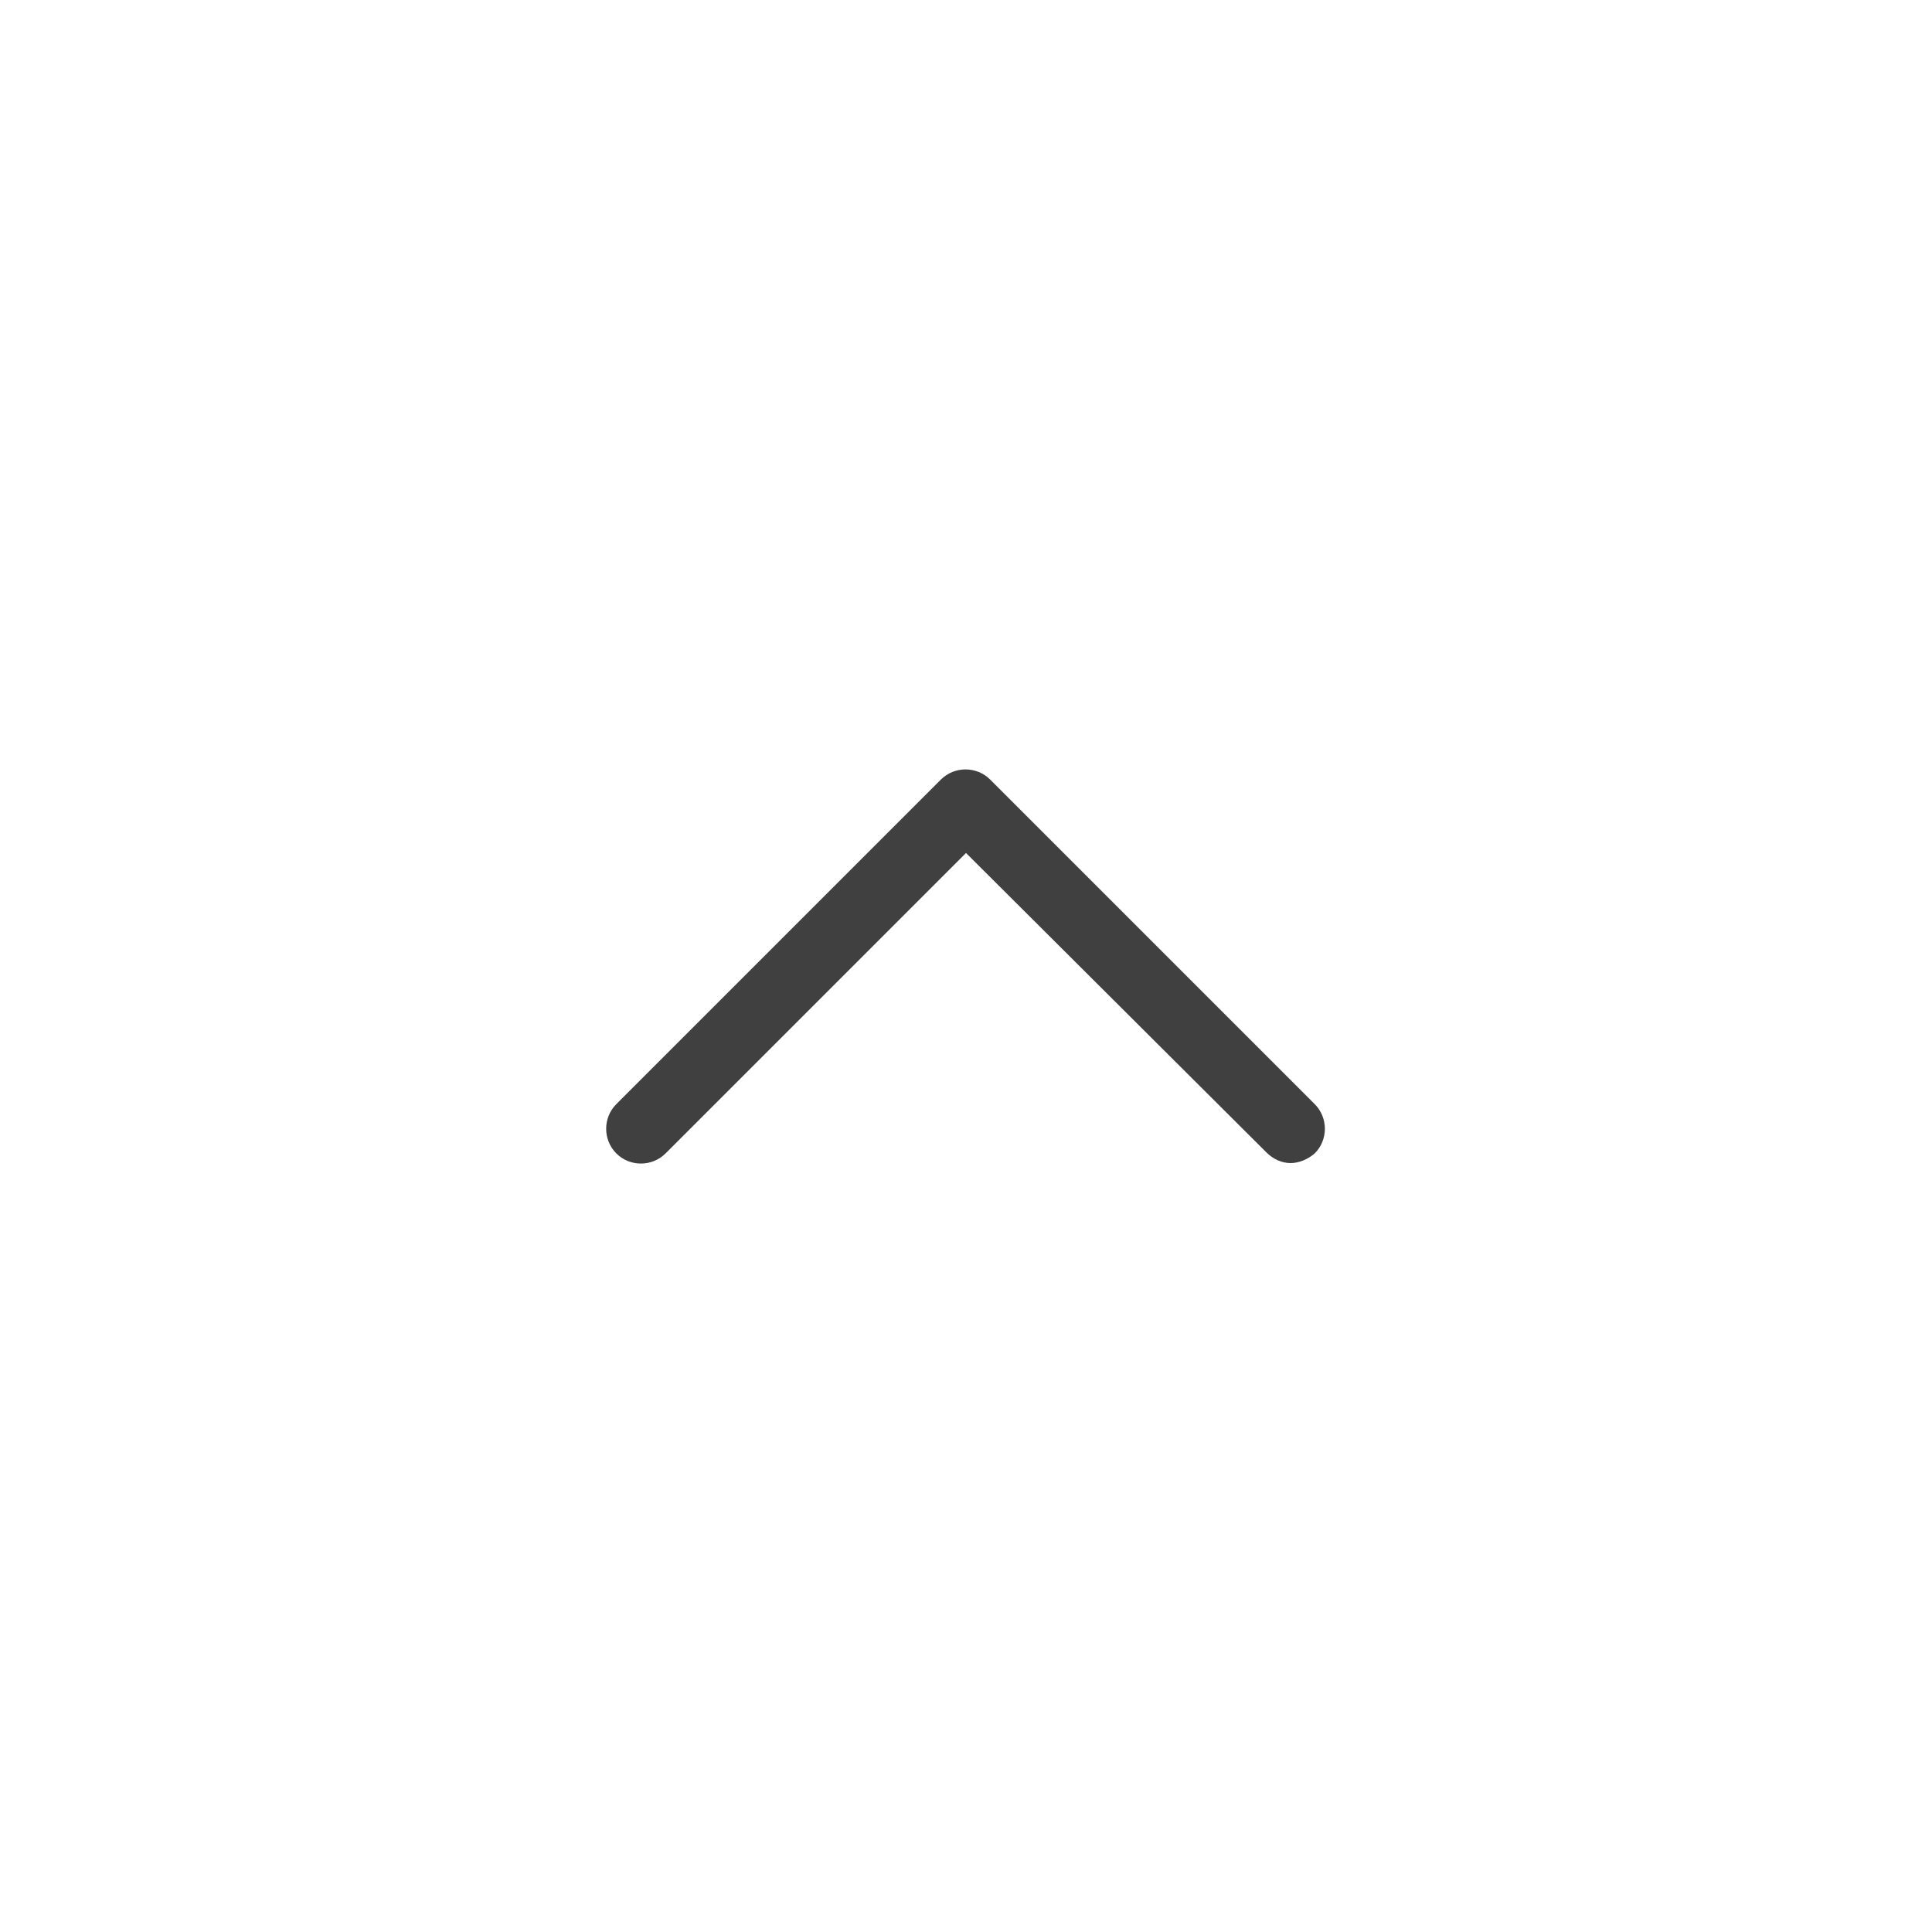
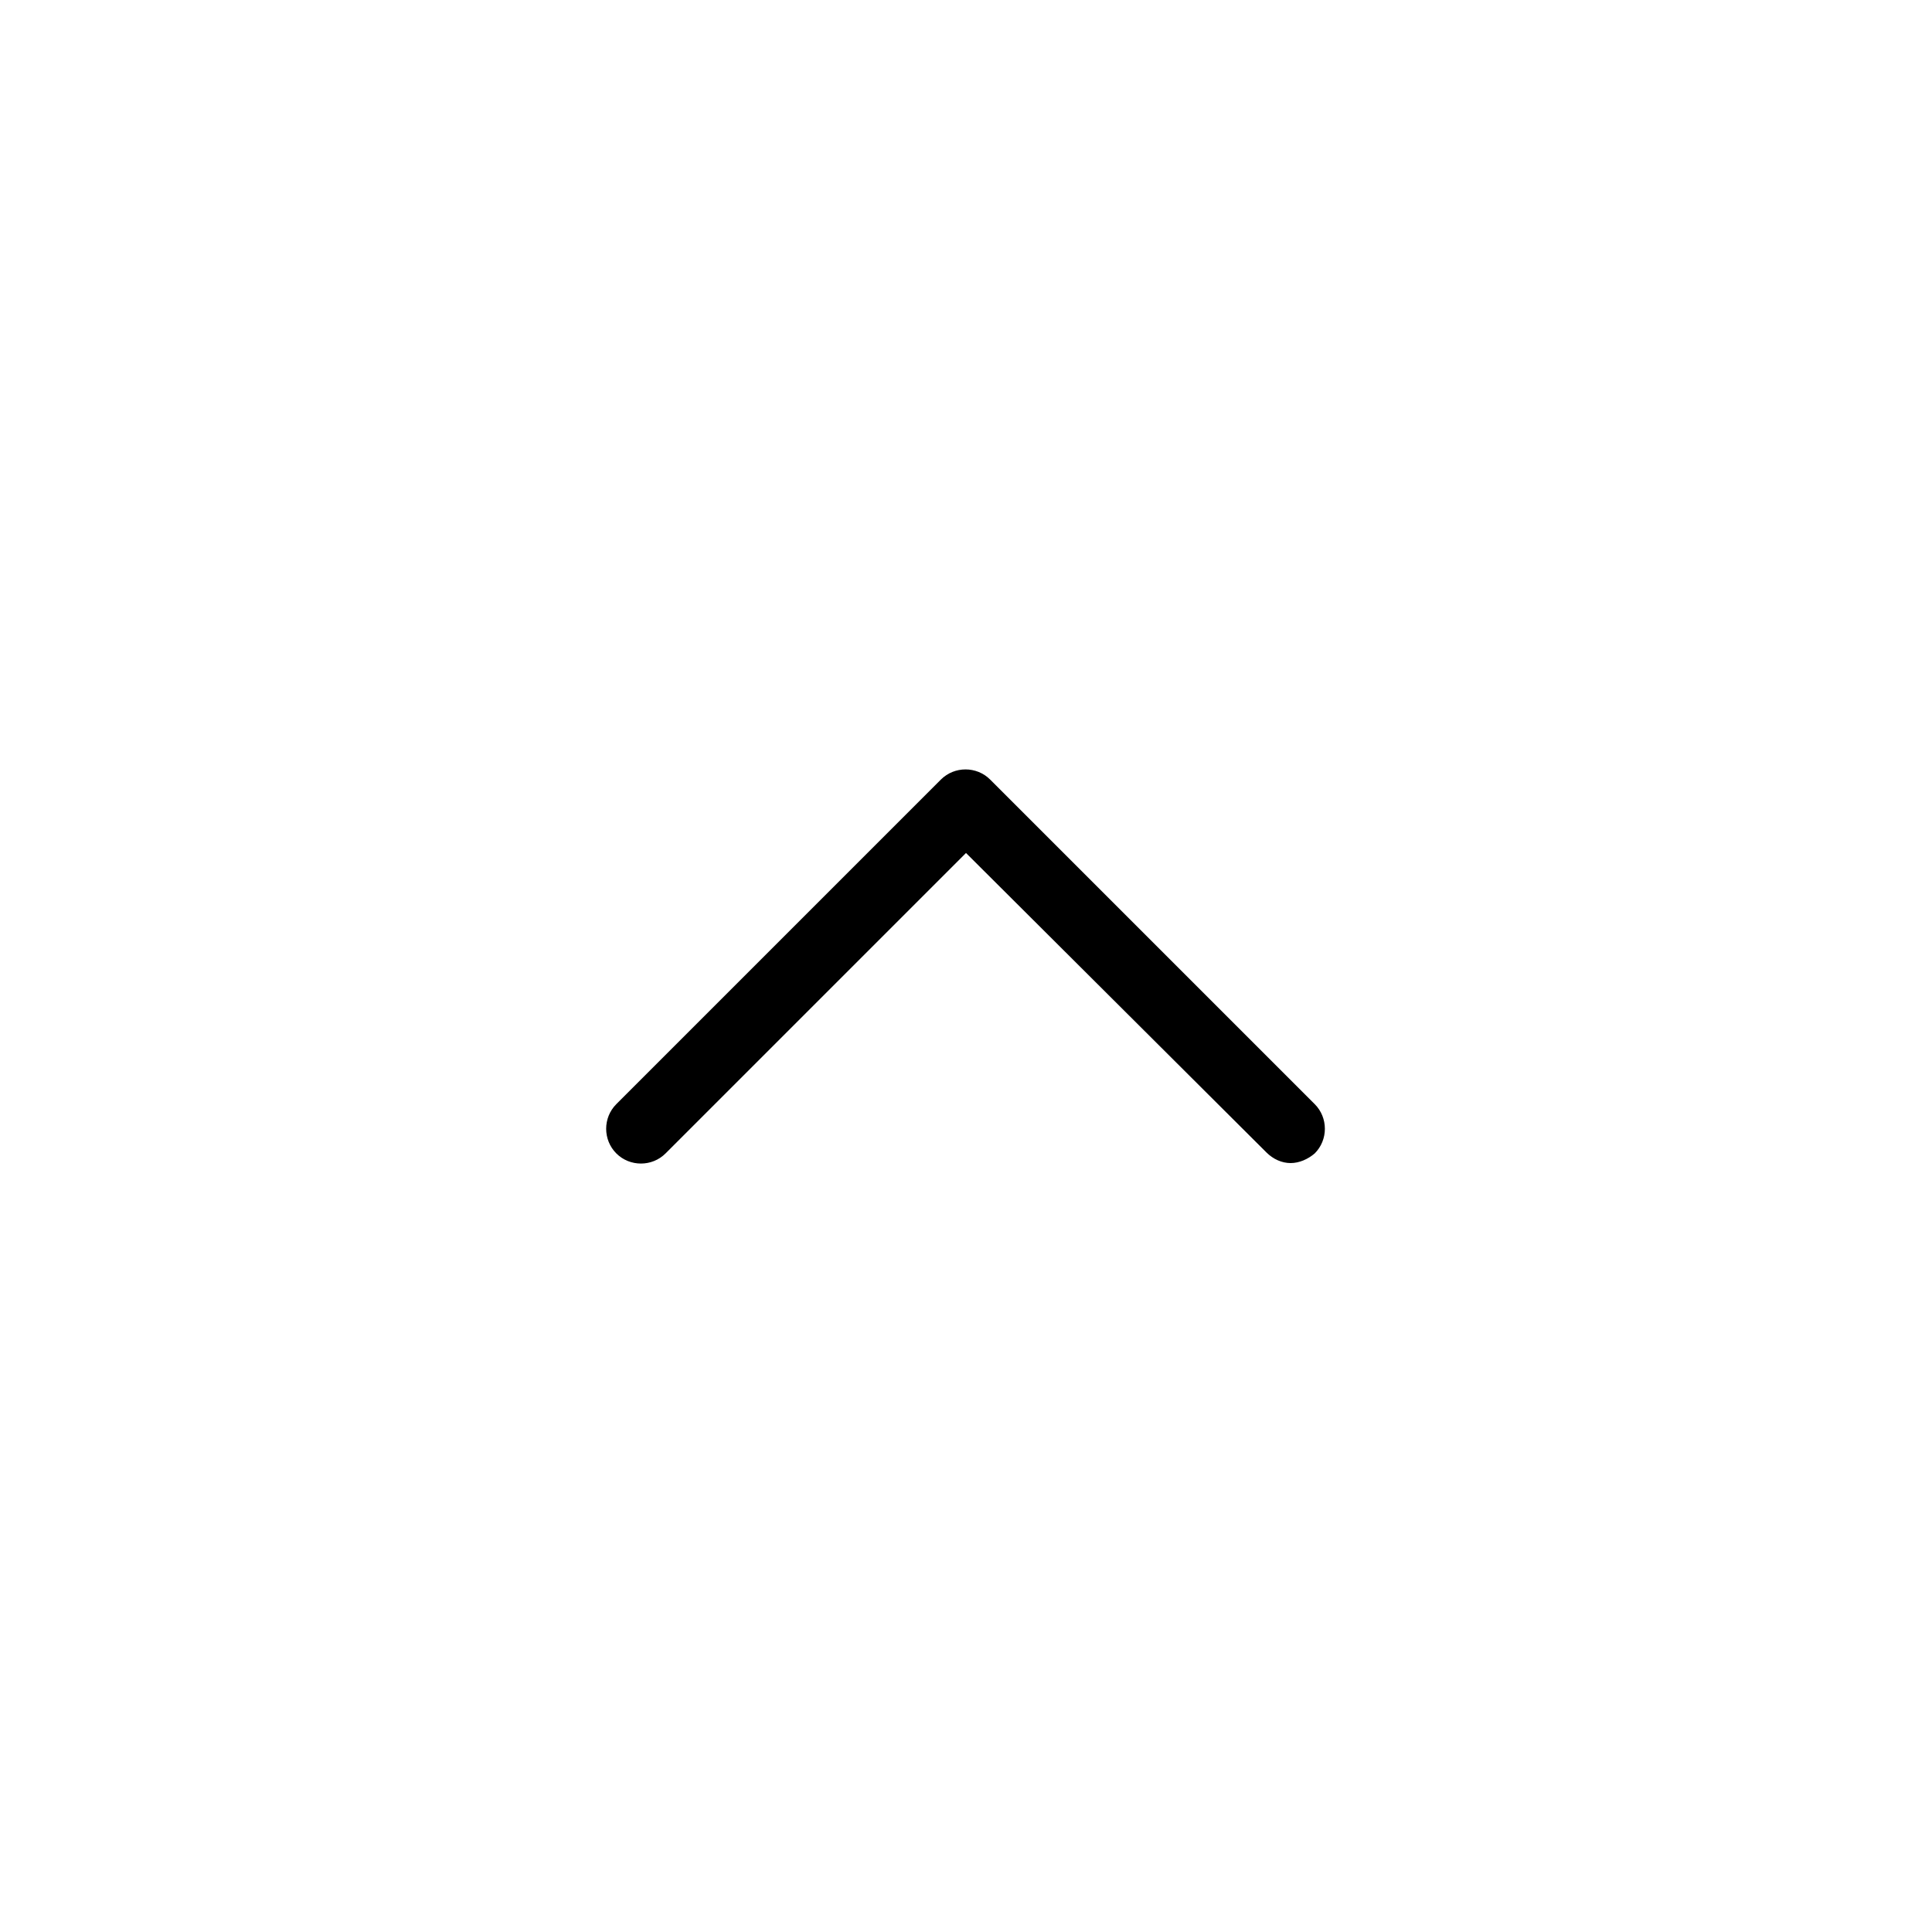
<svg xmlns="http://www.w3.org/2000/svg" version="1.1" id="Layer_1" x="0px" y="0px" viewBox="0 0 200 200" style="enable-background:new 0 0 200 200;" xml:space="preserve">
  <style type="text/css">
- 	.st0{fill:#404040;}
</style>
  <g id="Chevron_Down_3_">
-     <path class="st0" d="M133.6,120.4c-0.9,0-1.8-0.4-2.5-1.1L100,88.3l-31.1,31.1c-1.4,1.4-3.7,1.4-5.1,0c-1.4-1.4-1.4-3.7,0-5.1   l33.6-33.6c1.4-1.4,3.7-1.4,5.1,0l33.6,33.6c1.4,1.4,1.4,3.7,0,5.1C135.4,120,134.5,120.4,133.6,120.4z" />
+     <path d="M133.6,120.4c-0.9,0-1.8-0.4-2.5-1.1L100,88.3l-31.1,31.1c-1.4,1.4-3.7,1.4-5.1,0c-1.4-1.4-1.4-3.7,0-5.1   l33.6-33.6c1.4-1.4,3.7-1.4,5.1,0l33.6,33.6c1.4,1.4,1.4,3.7,0,5.1C135.4,120,134.5,120.4,133.6,120.4z" />
  </g>
</svg>
